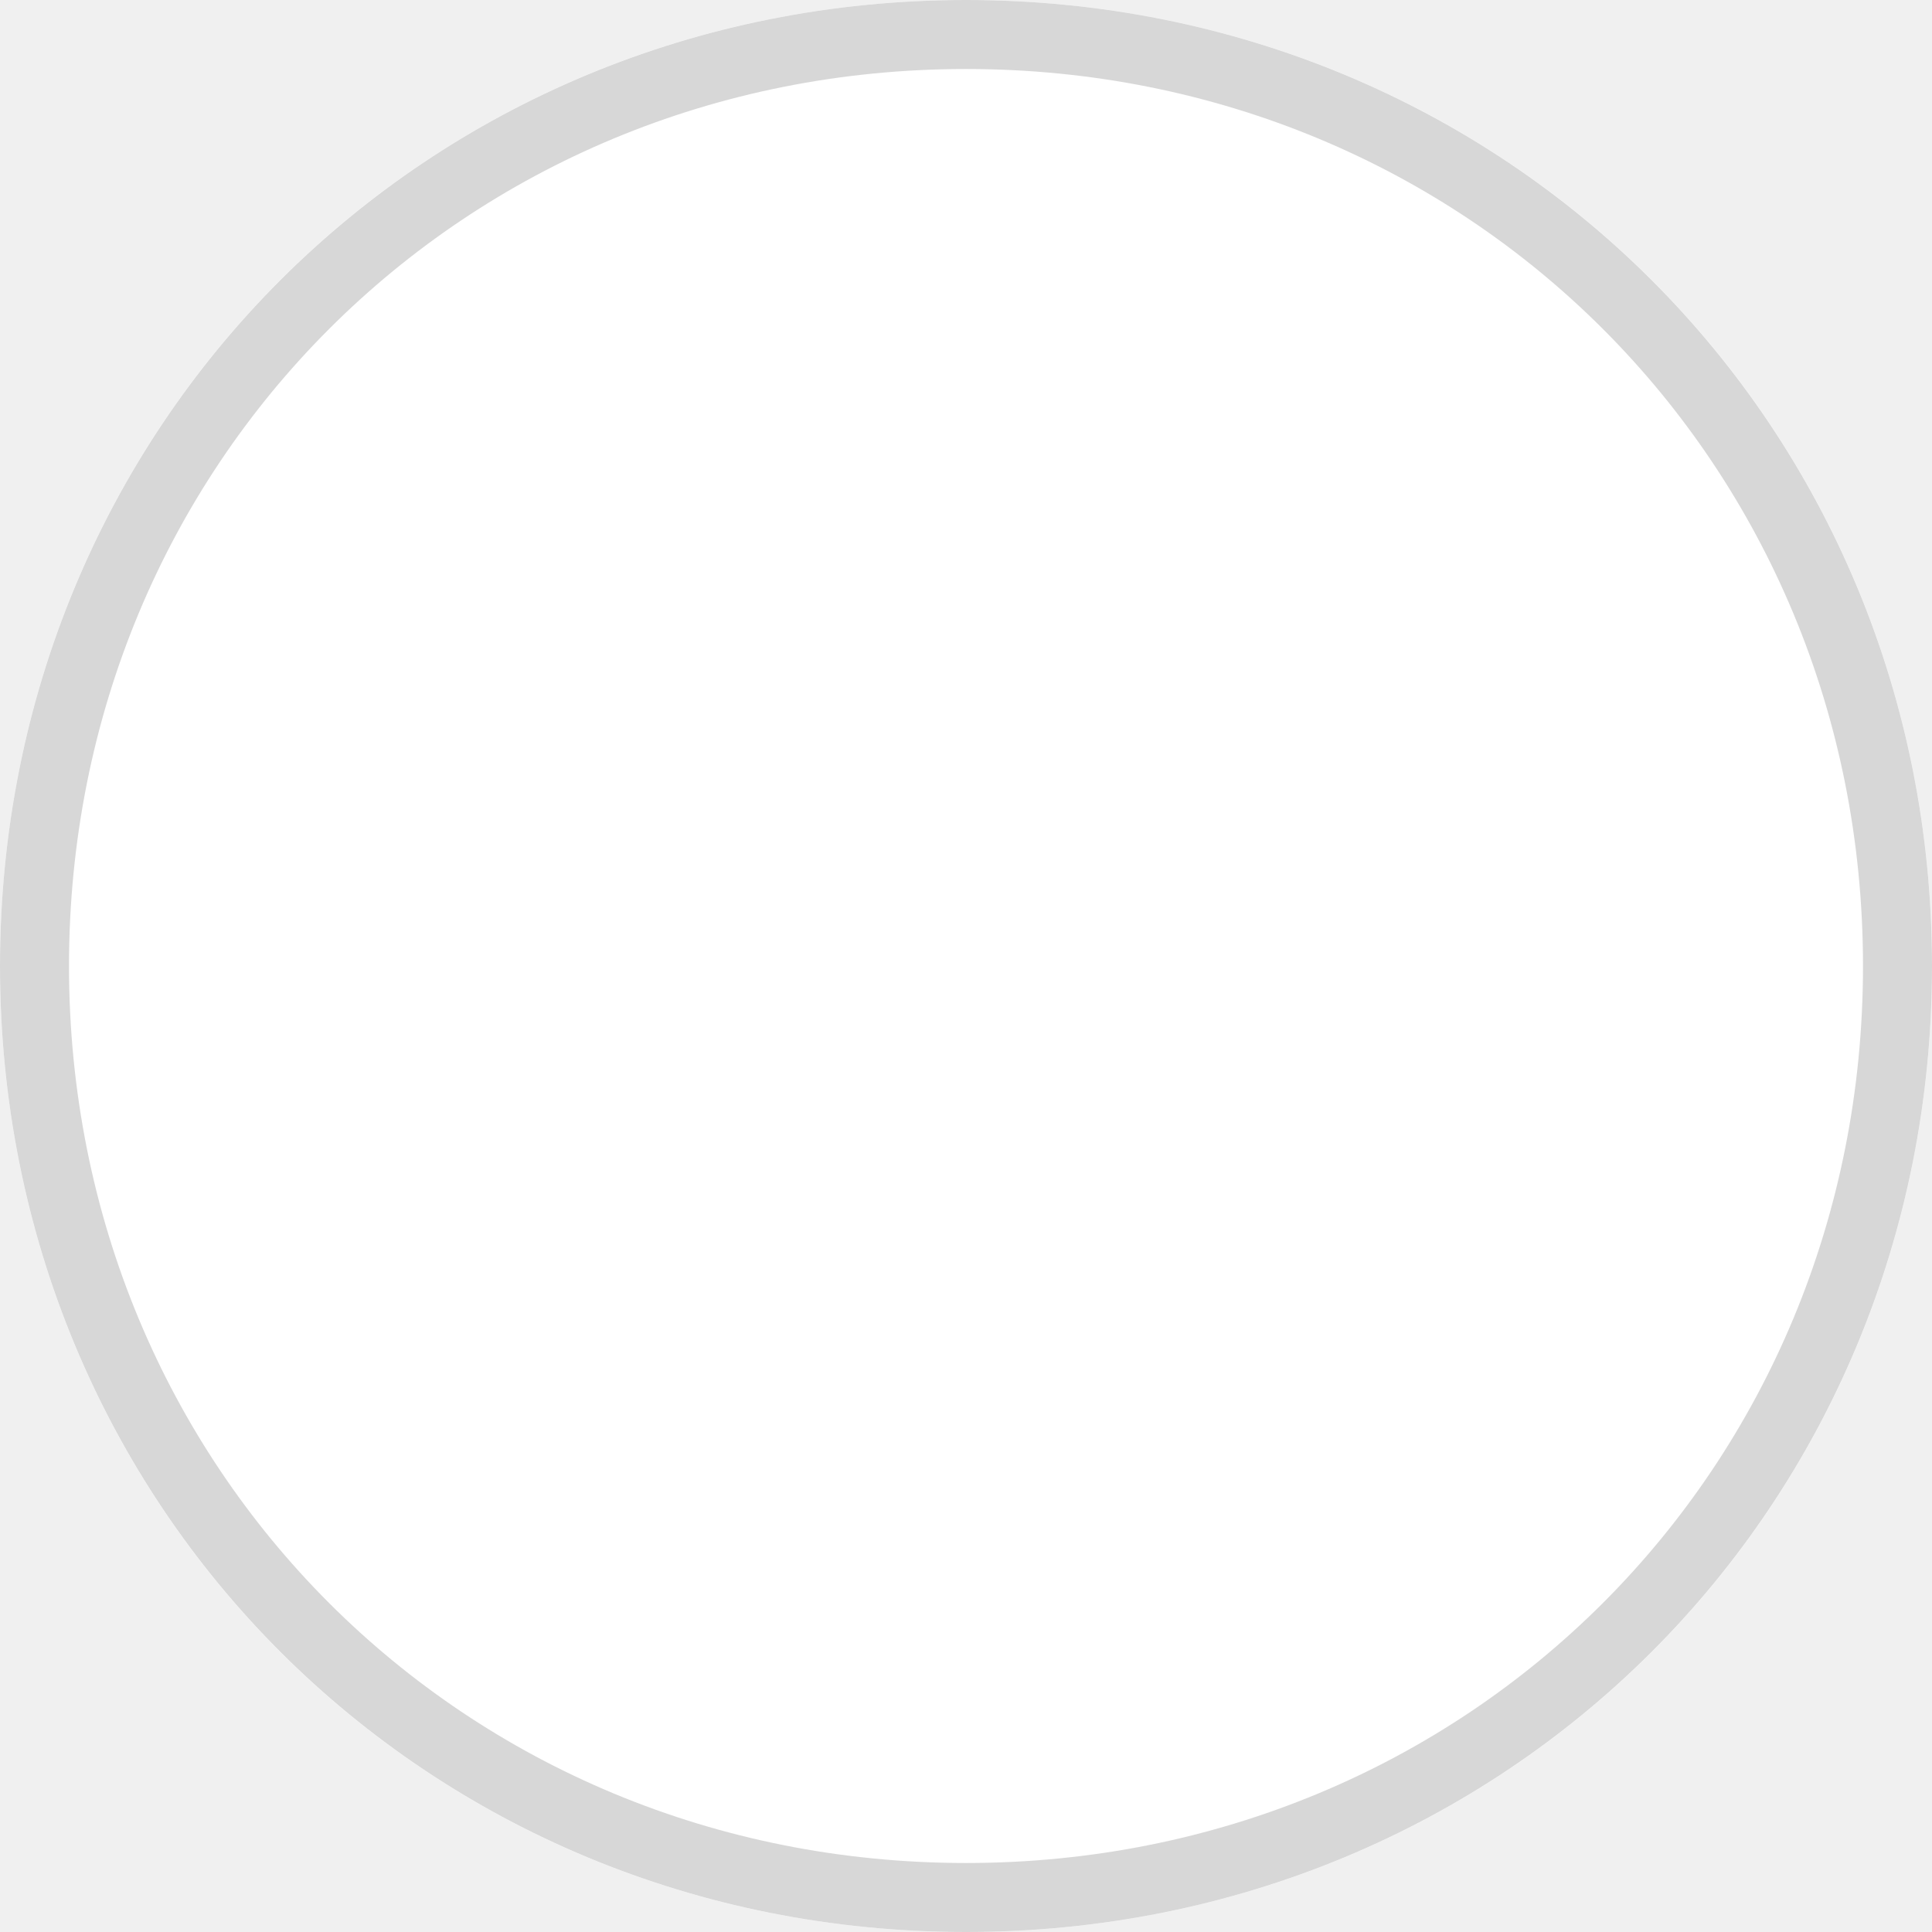
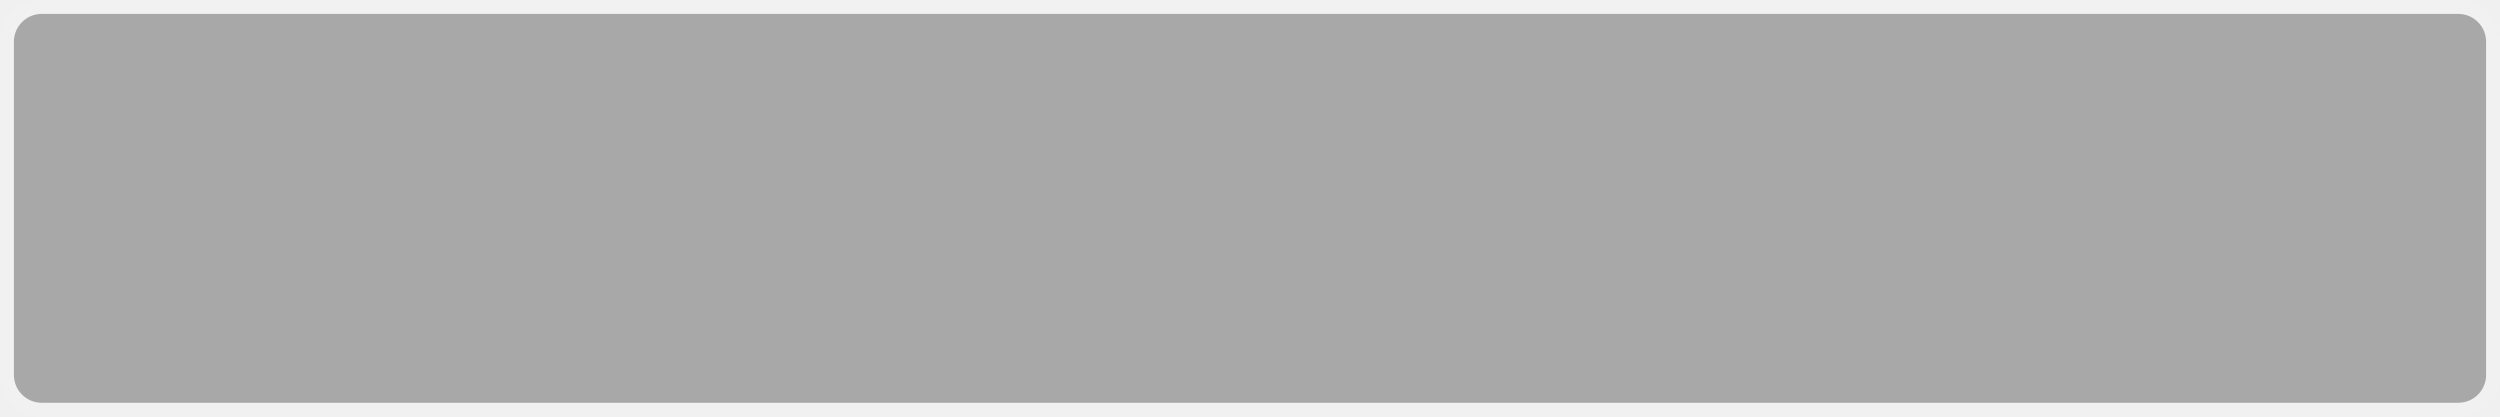
- <svg xmlns="http://www.w3.org/2000/svg" version="1.1" width="28px" height="28px">
-   <g transform="matrix(1 0 0 1 -431 -114 )">
-     <path d="M 445 114  C 452.84 114  459 120.16  459 128  C 459 135.84  452.84 142  445 142  C 437.16 142  431 135.84  431 128  C 431 120.16  437.16 114  445 114  Z " fill-rule="nonzero" fill="#ffffff" stroke="none" />
-     <path d="M 445 114.5  C 452.56 114.5  458.5 120.44  458.5 128  C 458.5 135.56  452.56 141.5  445 141.5  C 437.44 141.5  431.5 135.56  431.5 128  C 431.5 120.44  437.44 114.5  445 114.5  Z " stroke-width="1" stroke="#d7d7d7" fill="none" />
+ <svg xmlns="http://www.w3.org/2000/svg" version="1.1" width="180px" height="30px">
+   <g transform="matrix(1 0 0 1 -20 -568 )">
+     <path d="M 21 571  A 2 2 0 0 1 23 569 L 197 569  A 2 2 0 0 1 199 571 L 199 595  A 2 2 0 0 1 197 597 L 23 597  A 2 2 0 0 1 21 595 L 21 571  Z " fill-rule="nonzero" fill="#000000" stroke="none" fill-opacity="0.298" />
+     <path d="M 20.5 571  A 2.5 2.5 0 0 1 23 568.5 L 197 568.5  A 2.5 2.5 0 0 1 199.5 571 L 199.5 595  A 2.5 2.5 0 0 1 197 597.5 L 23 597.5  A 2.5 2.5 0 0 1 20.5 595 L 20.5 571  Z " stroke-width="1" stroke="#ffffff" fill="none" stroke-opacity="0.098" />
  </g>
</svg>
